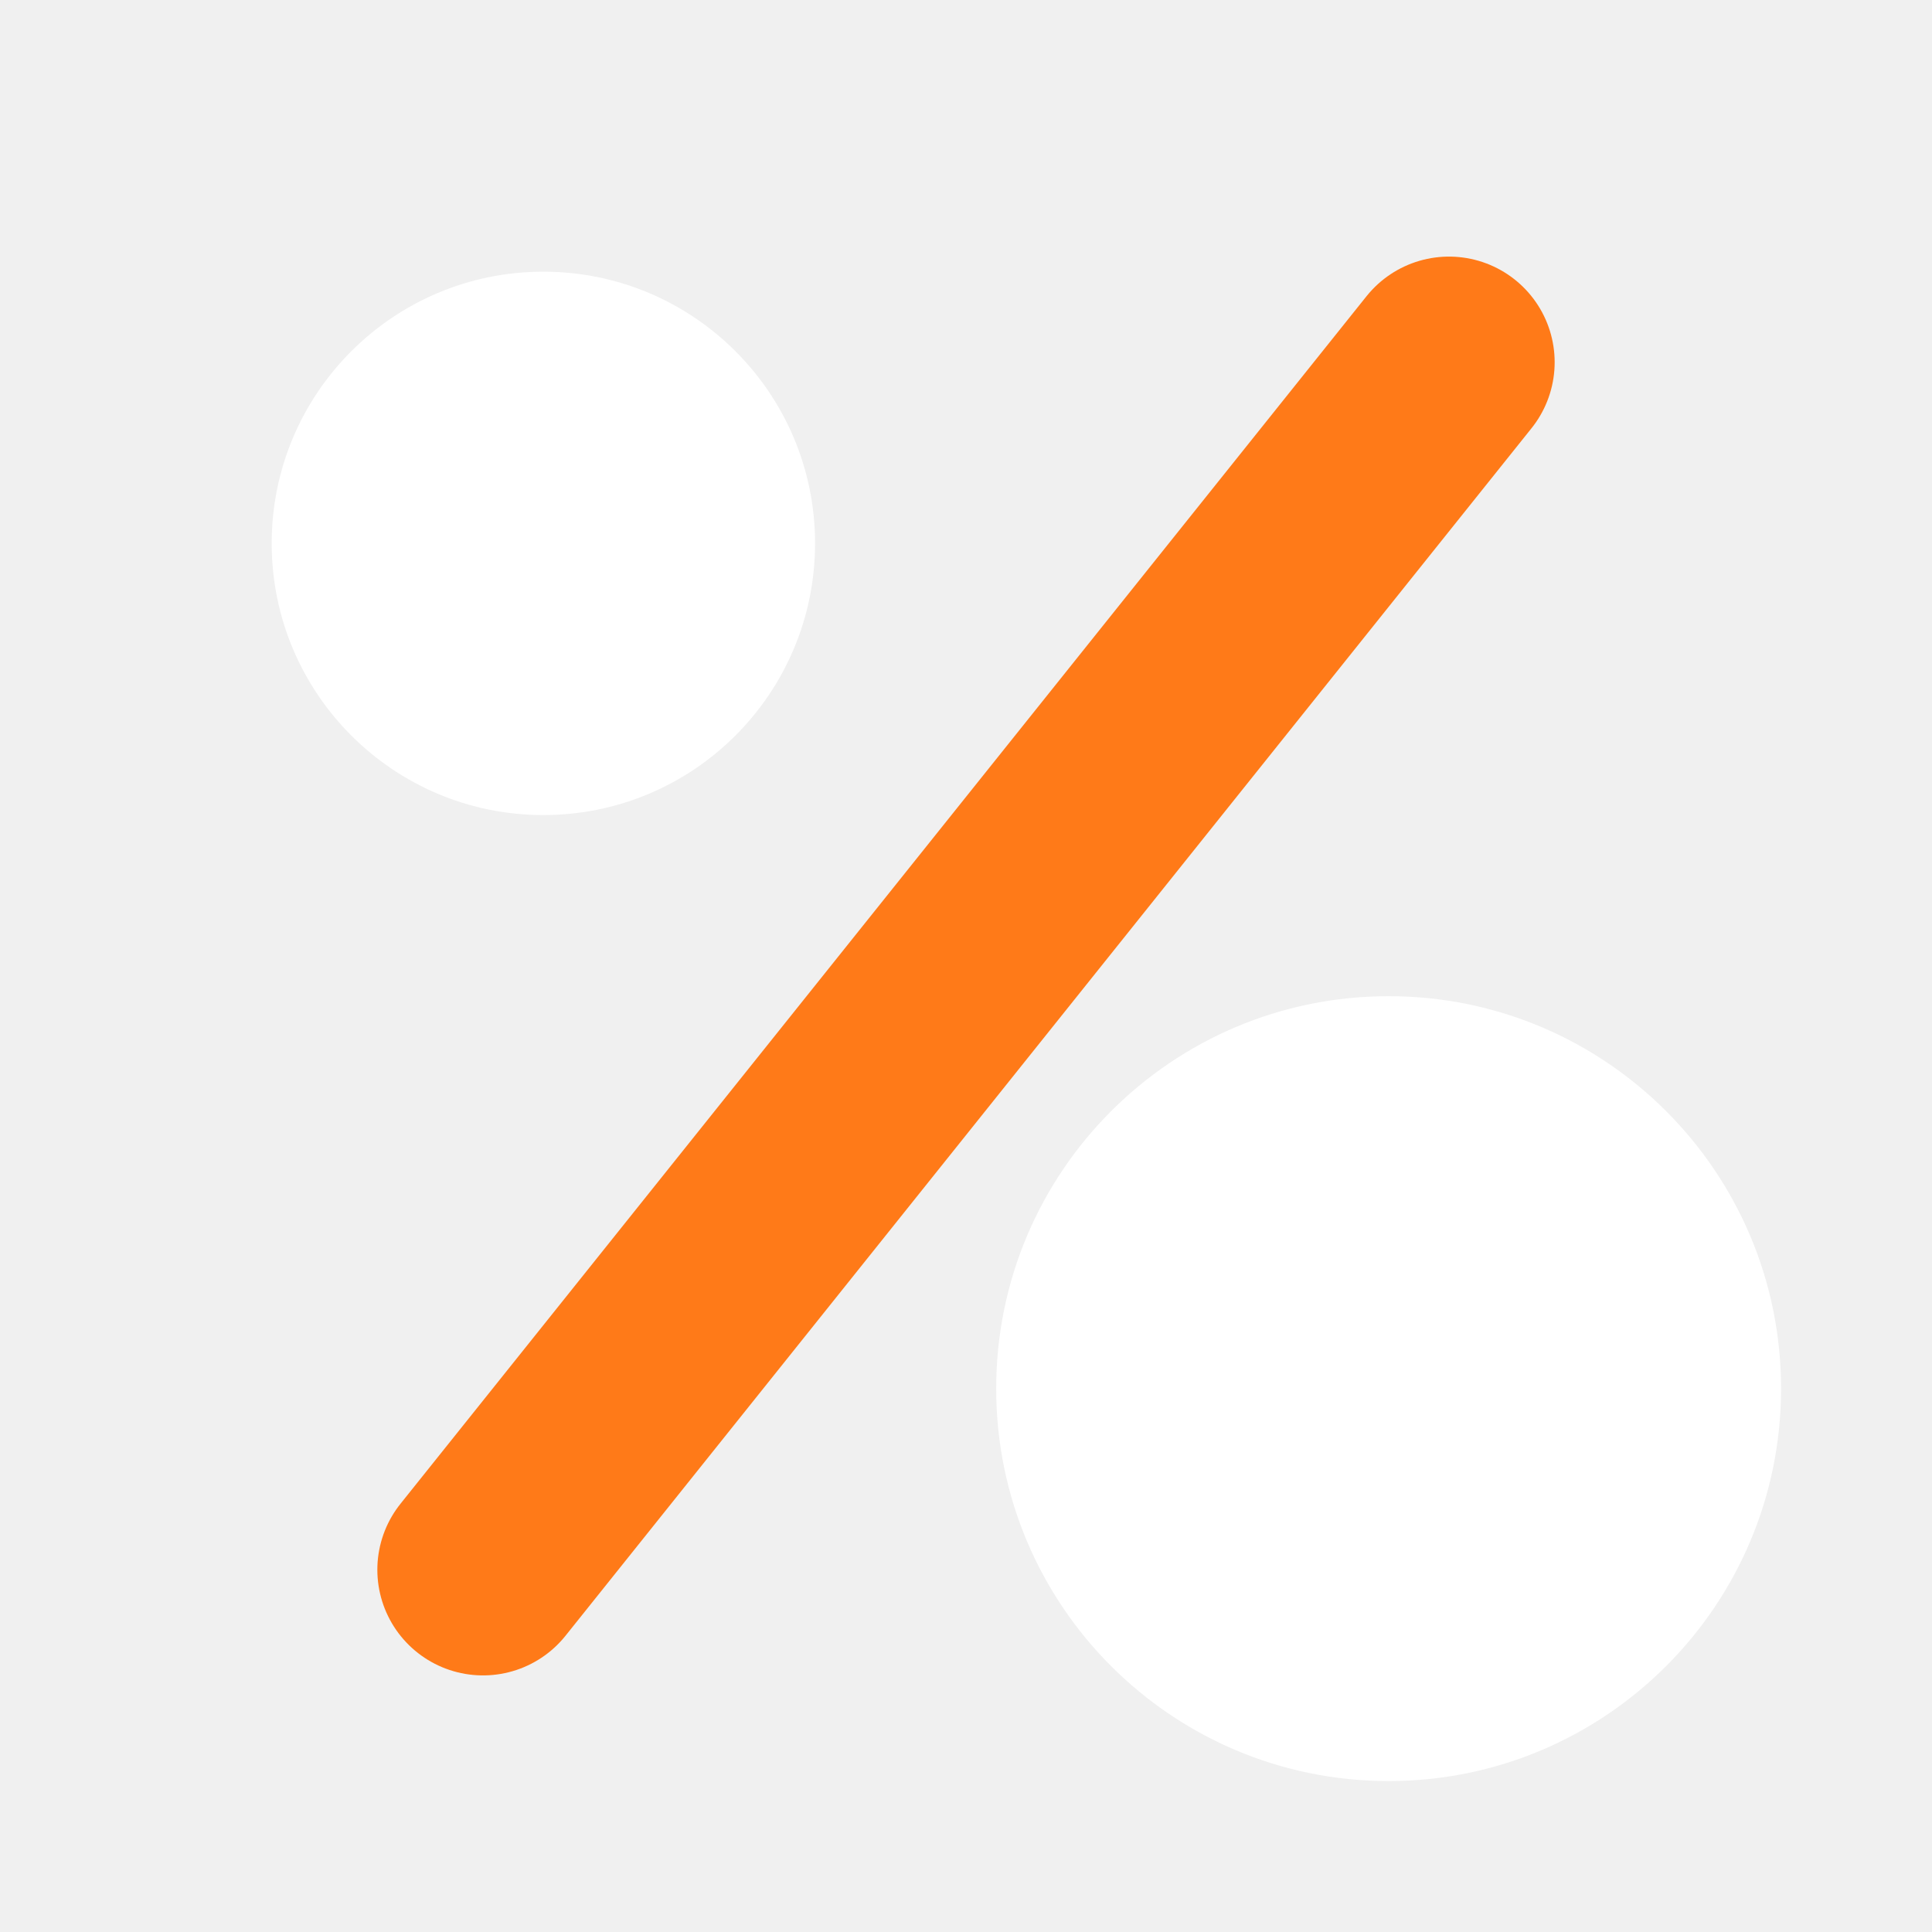
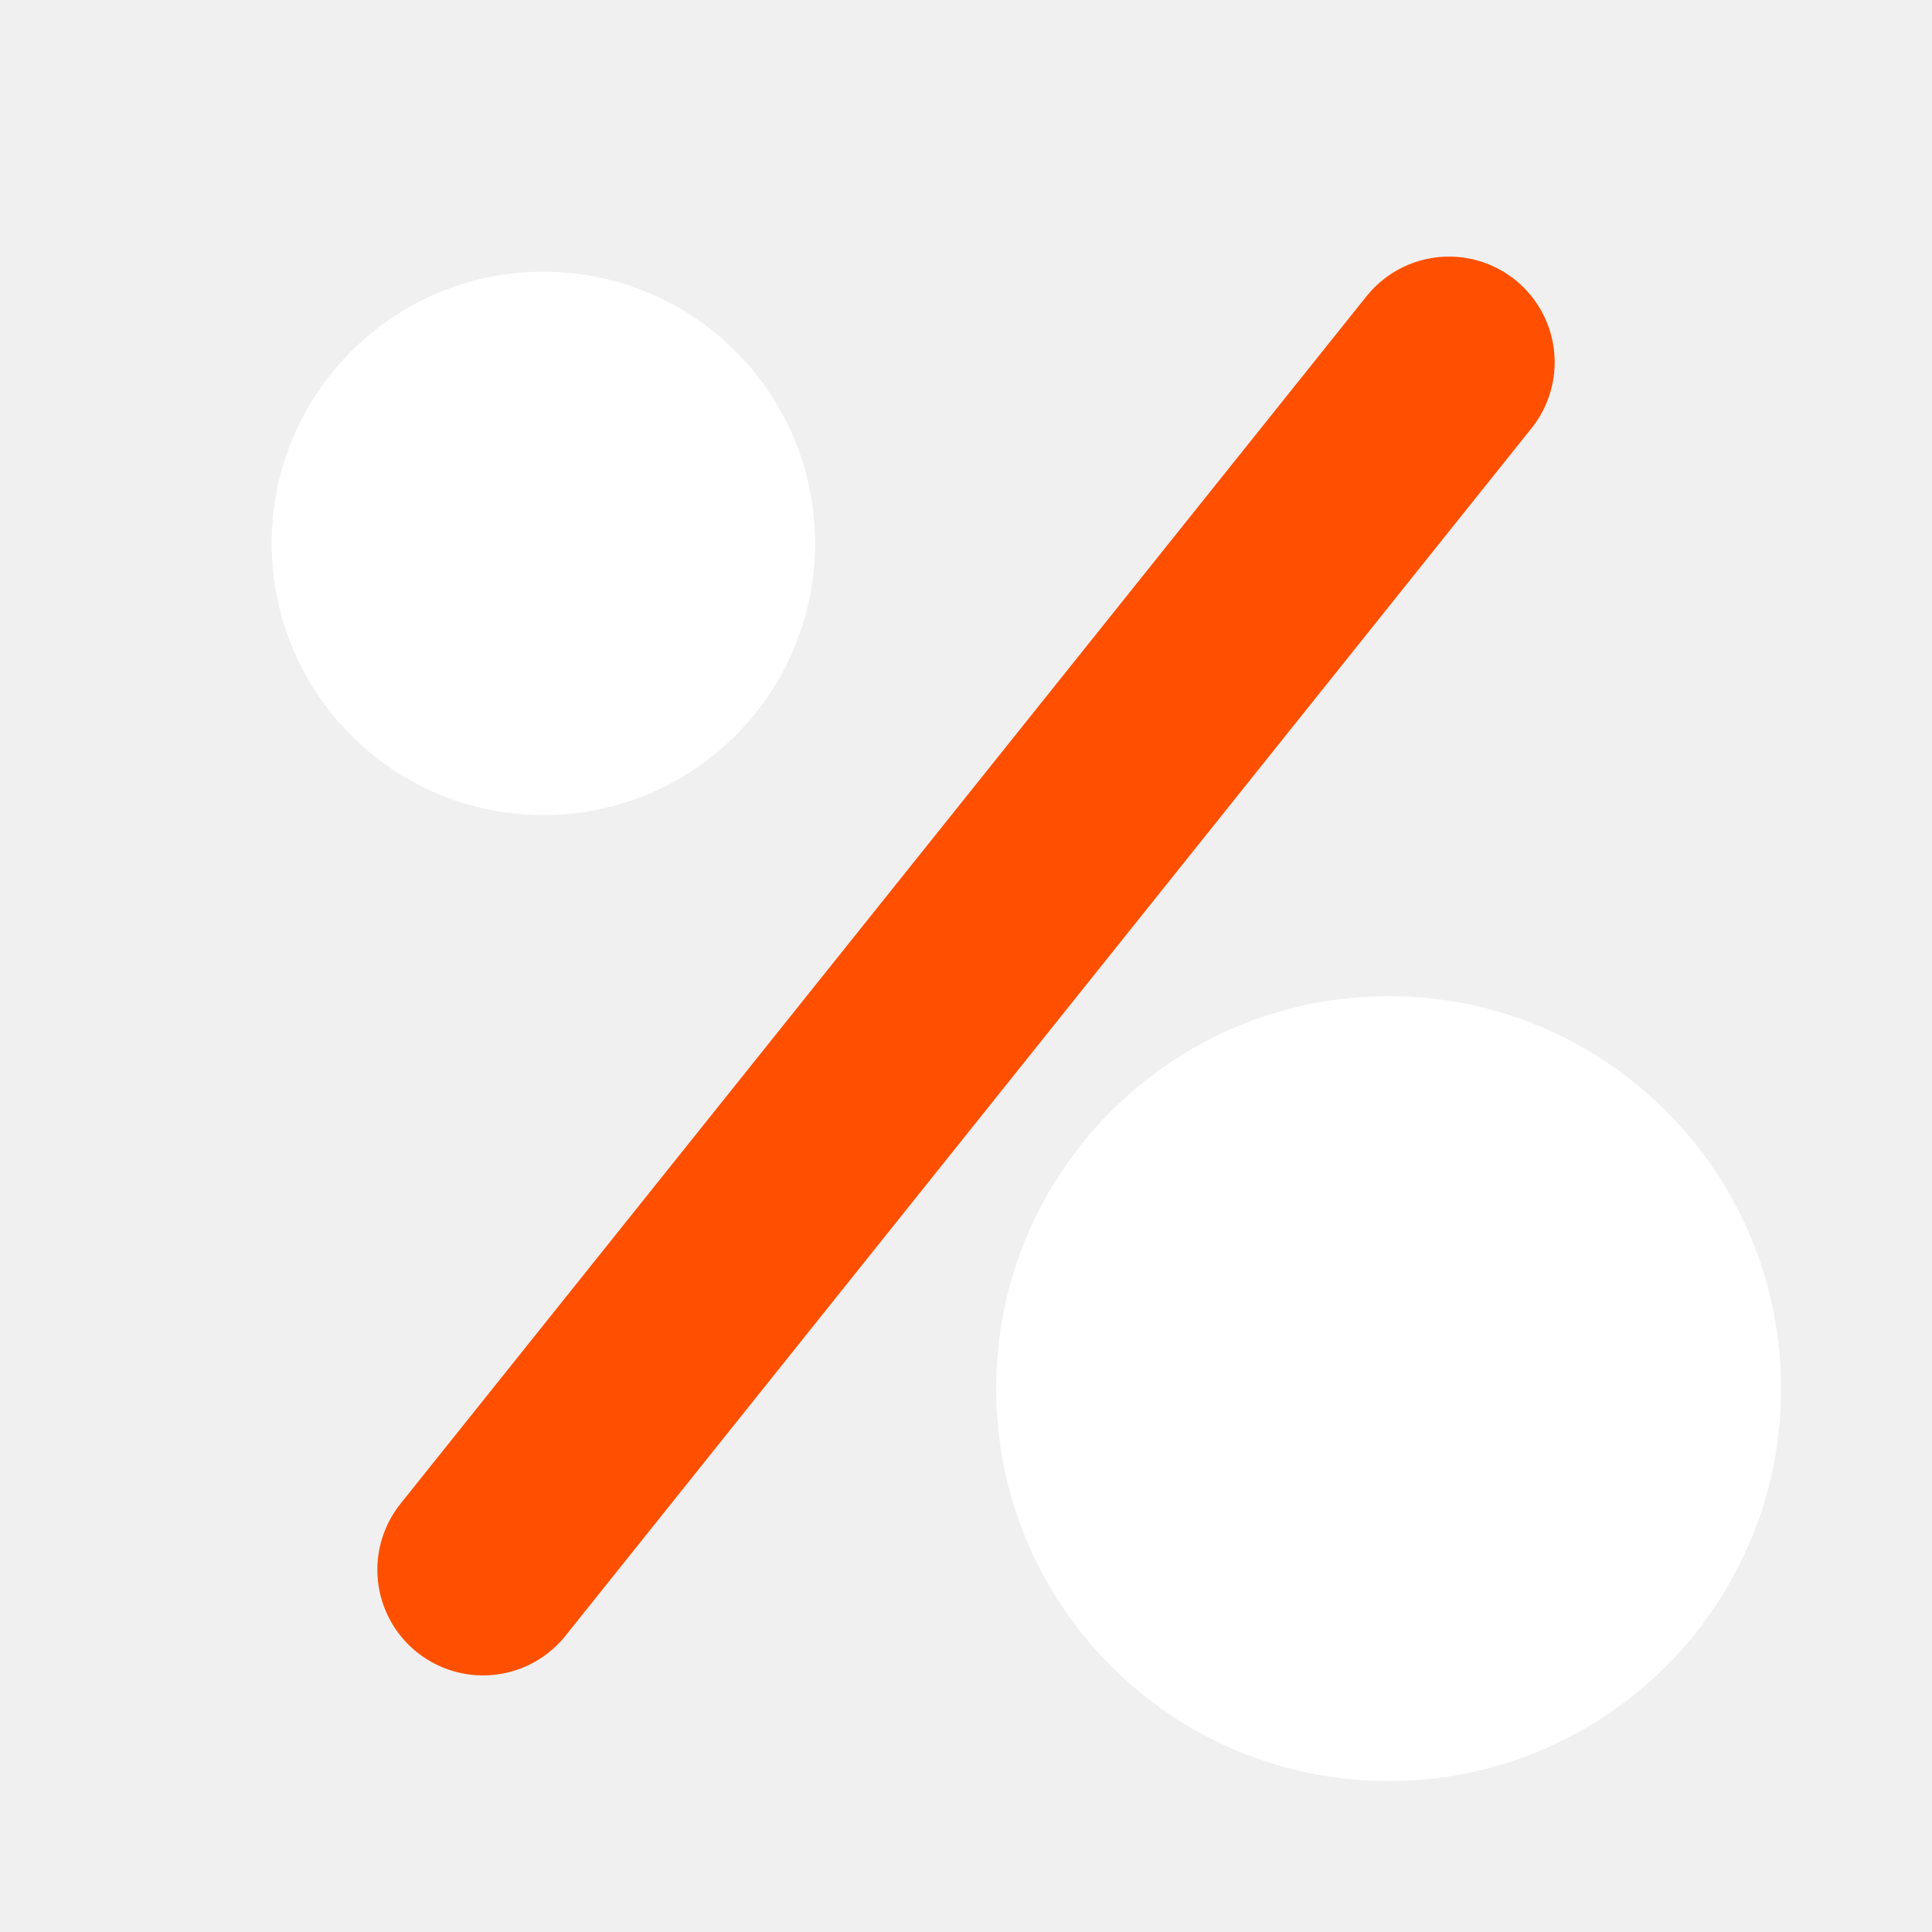
<svg xmlns="http://www.w3.org/2000/svg" viewBox="0 0 64 64" role="img" aria-label="8plus">
  <circle cx="18" cy="18" r="9" fill="#FFFFFF" />
  <circle cx="46" cy="46" r="13" fill="#FFFFFF" />
-   <path d="M48 12 L16 52" stroke="#FF7A18" stroke-width="7" stroke-linecap="round" />
+   <path d="M48 12 L16 52" stroke="#FE5000" stroke-width="7" stroke-linecap="round" />
</svg>
